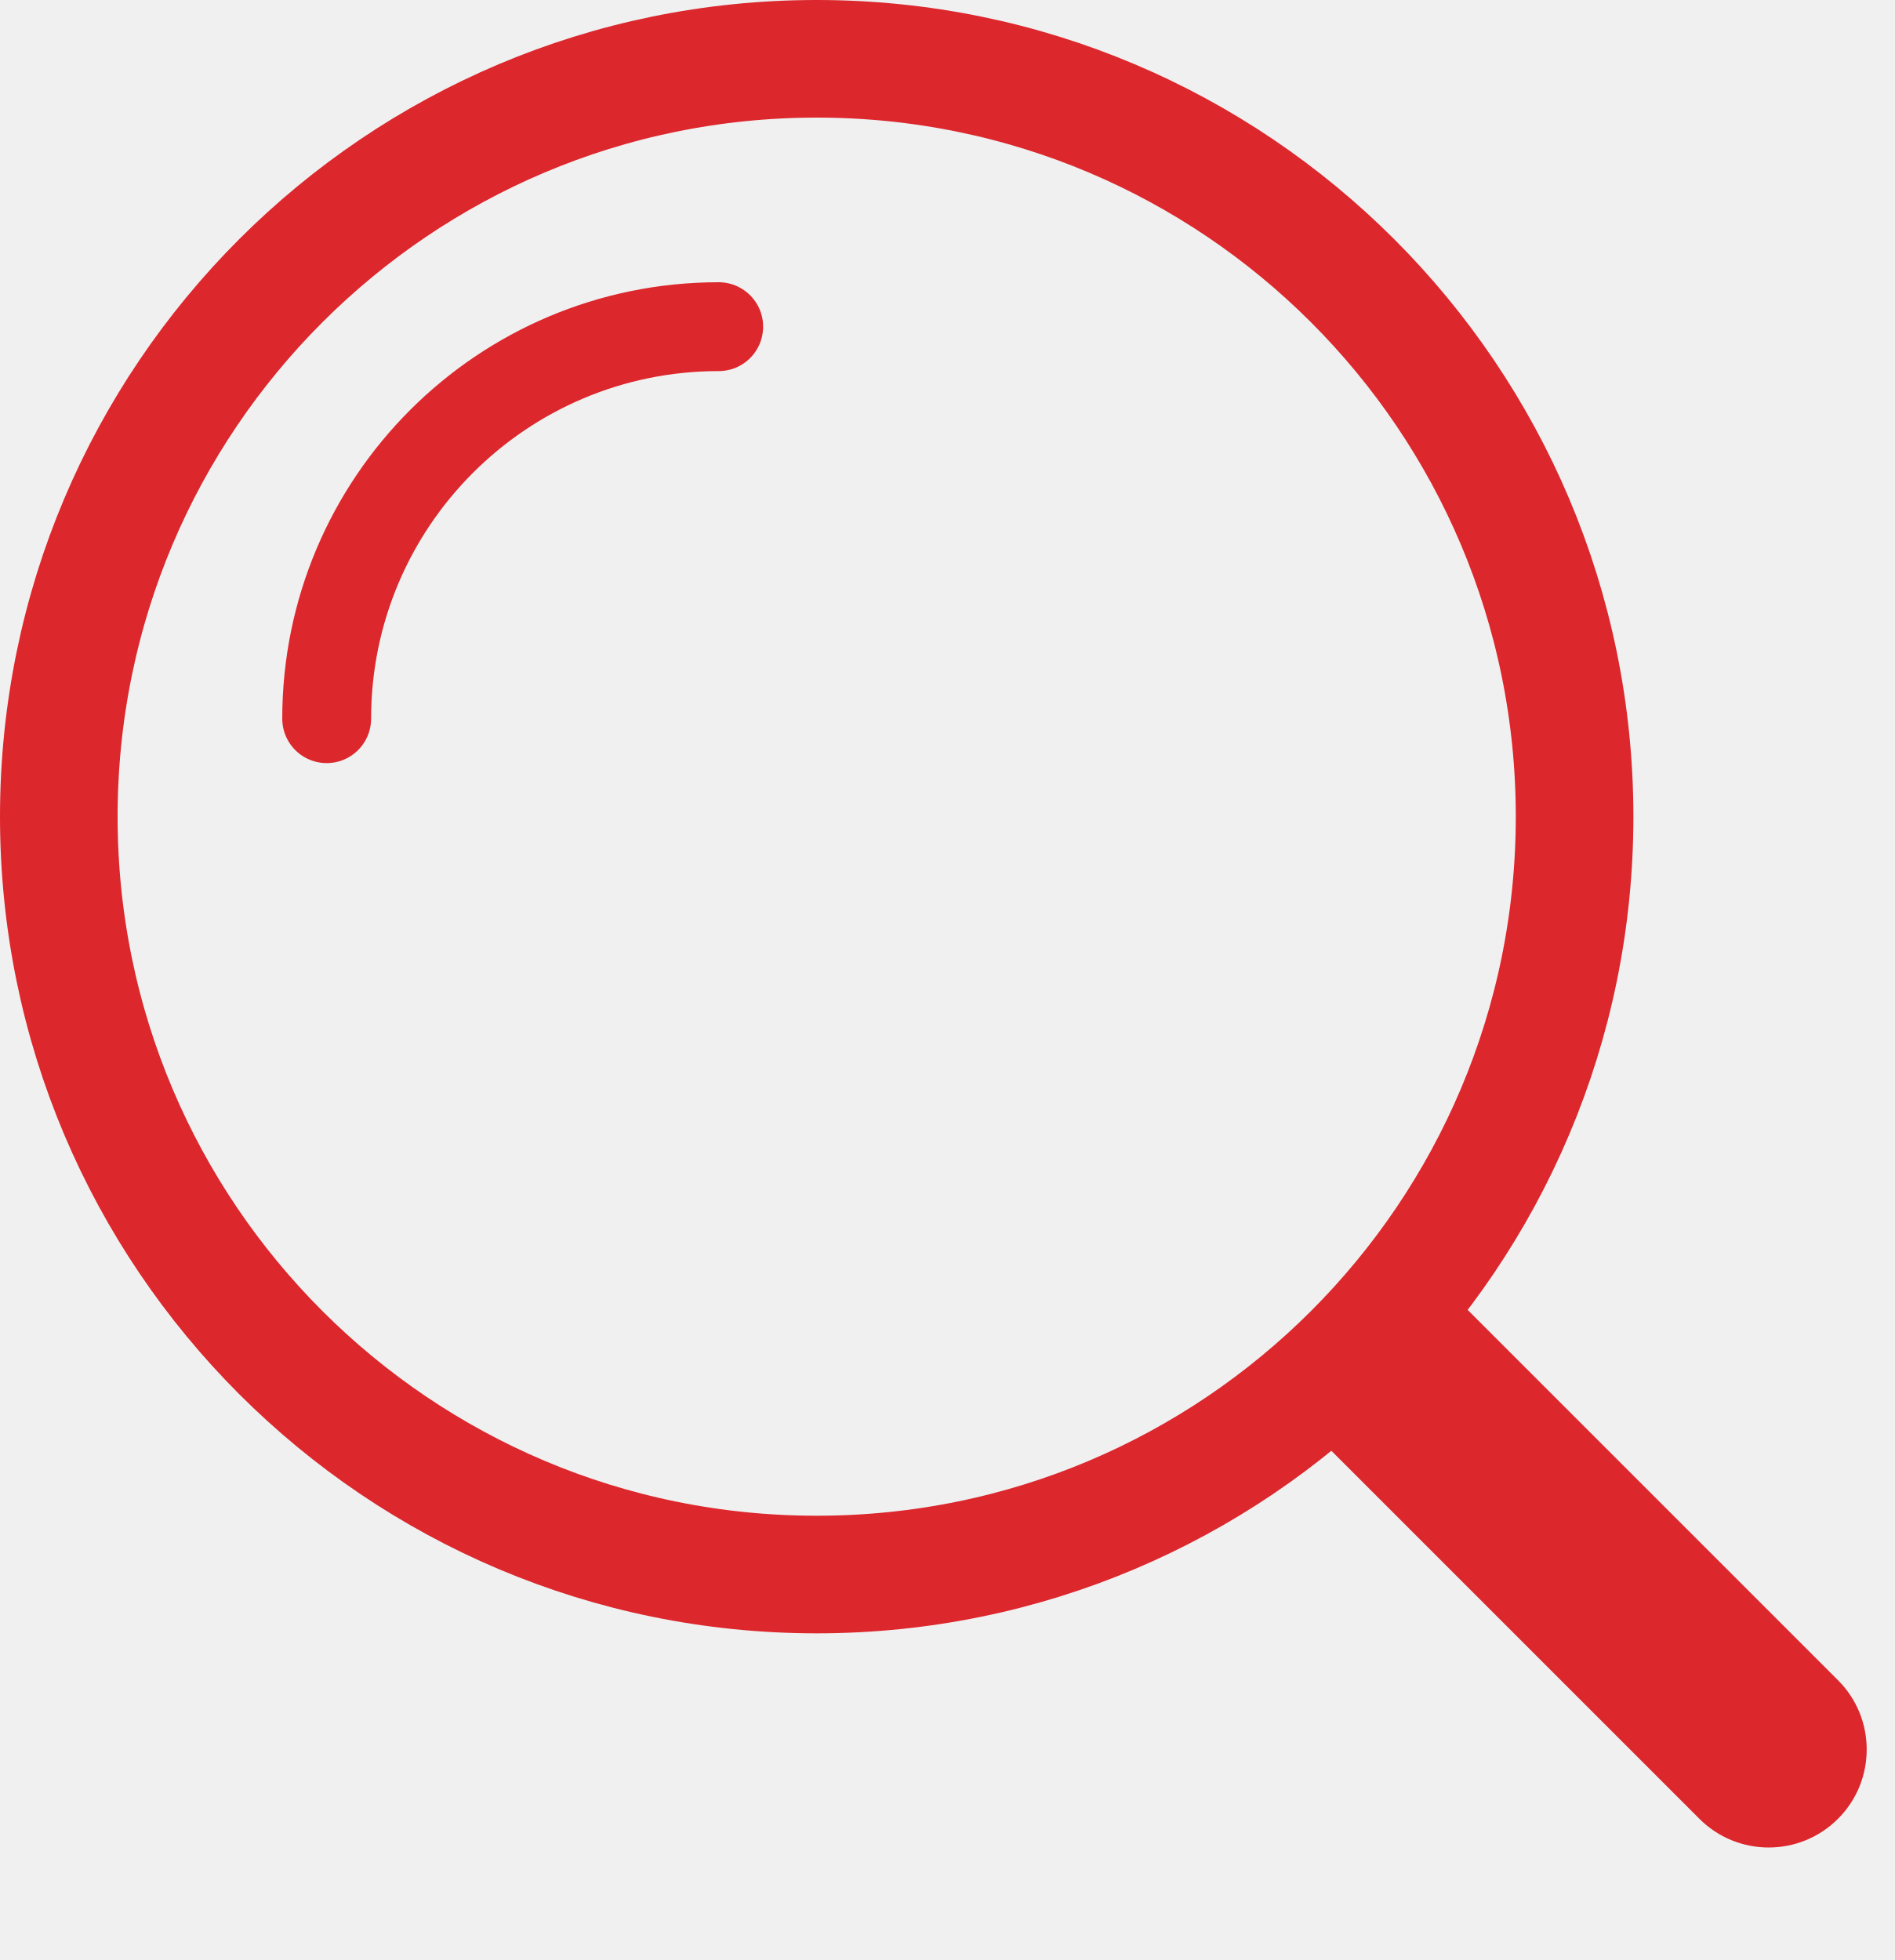
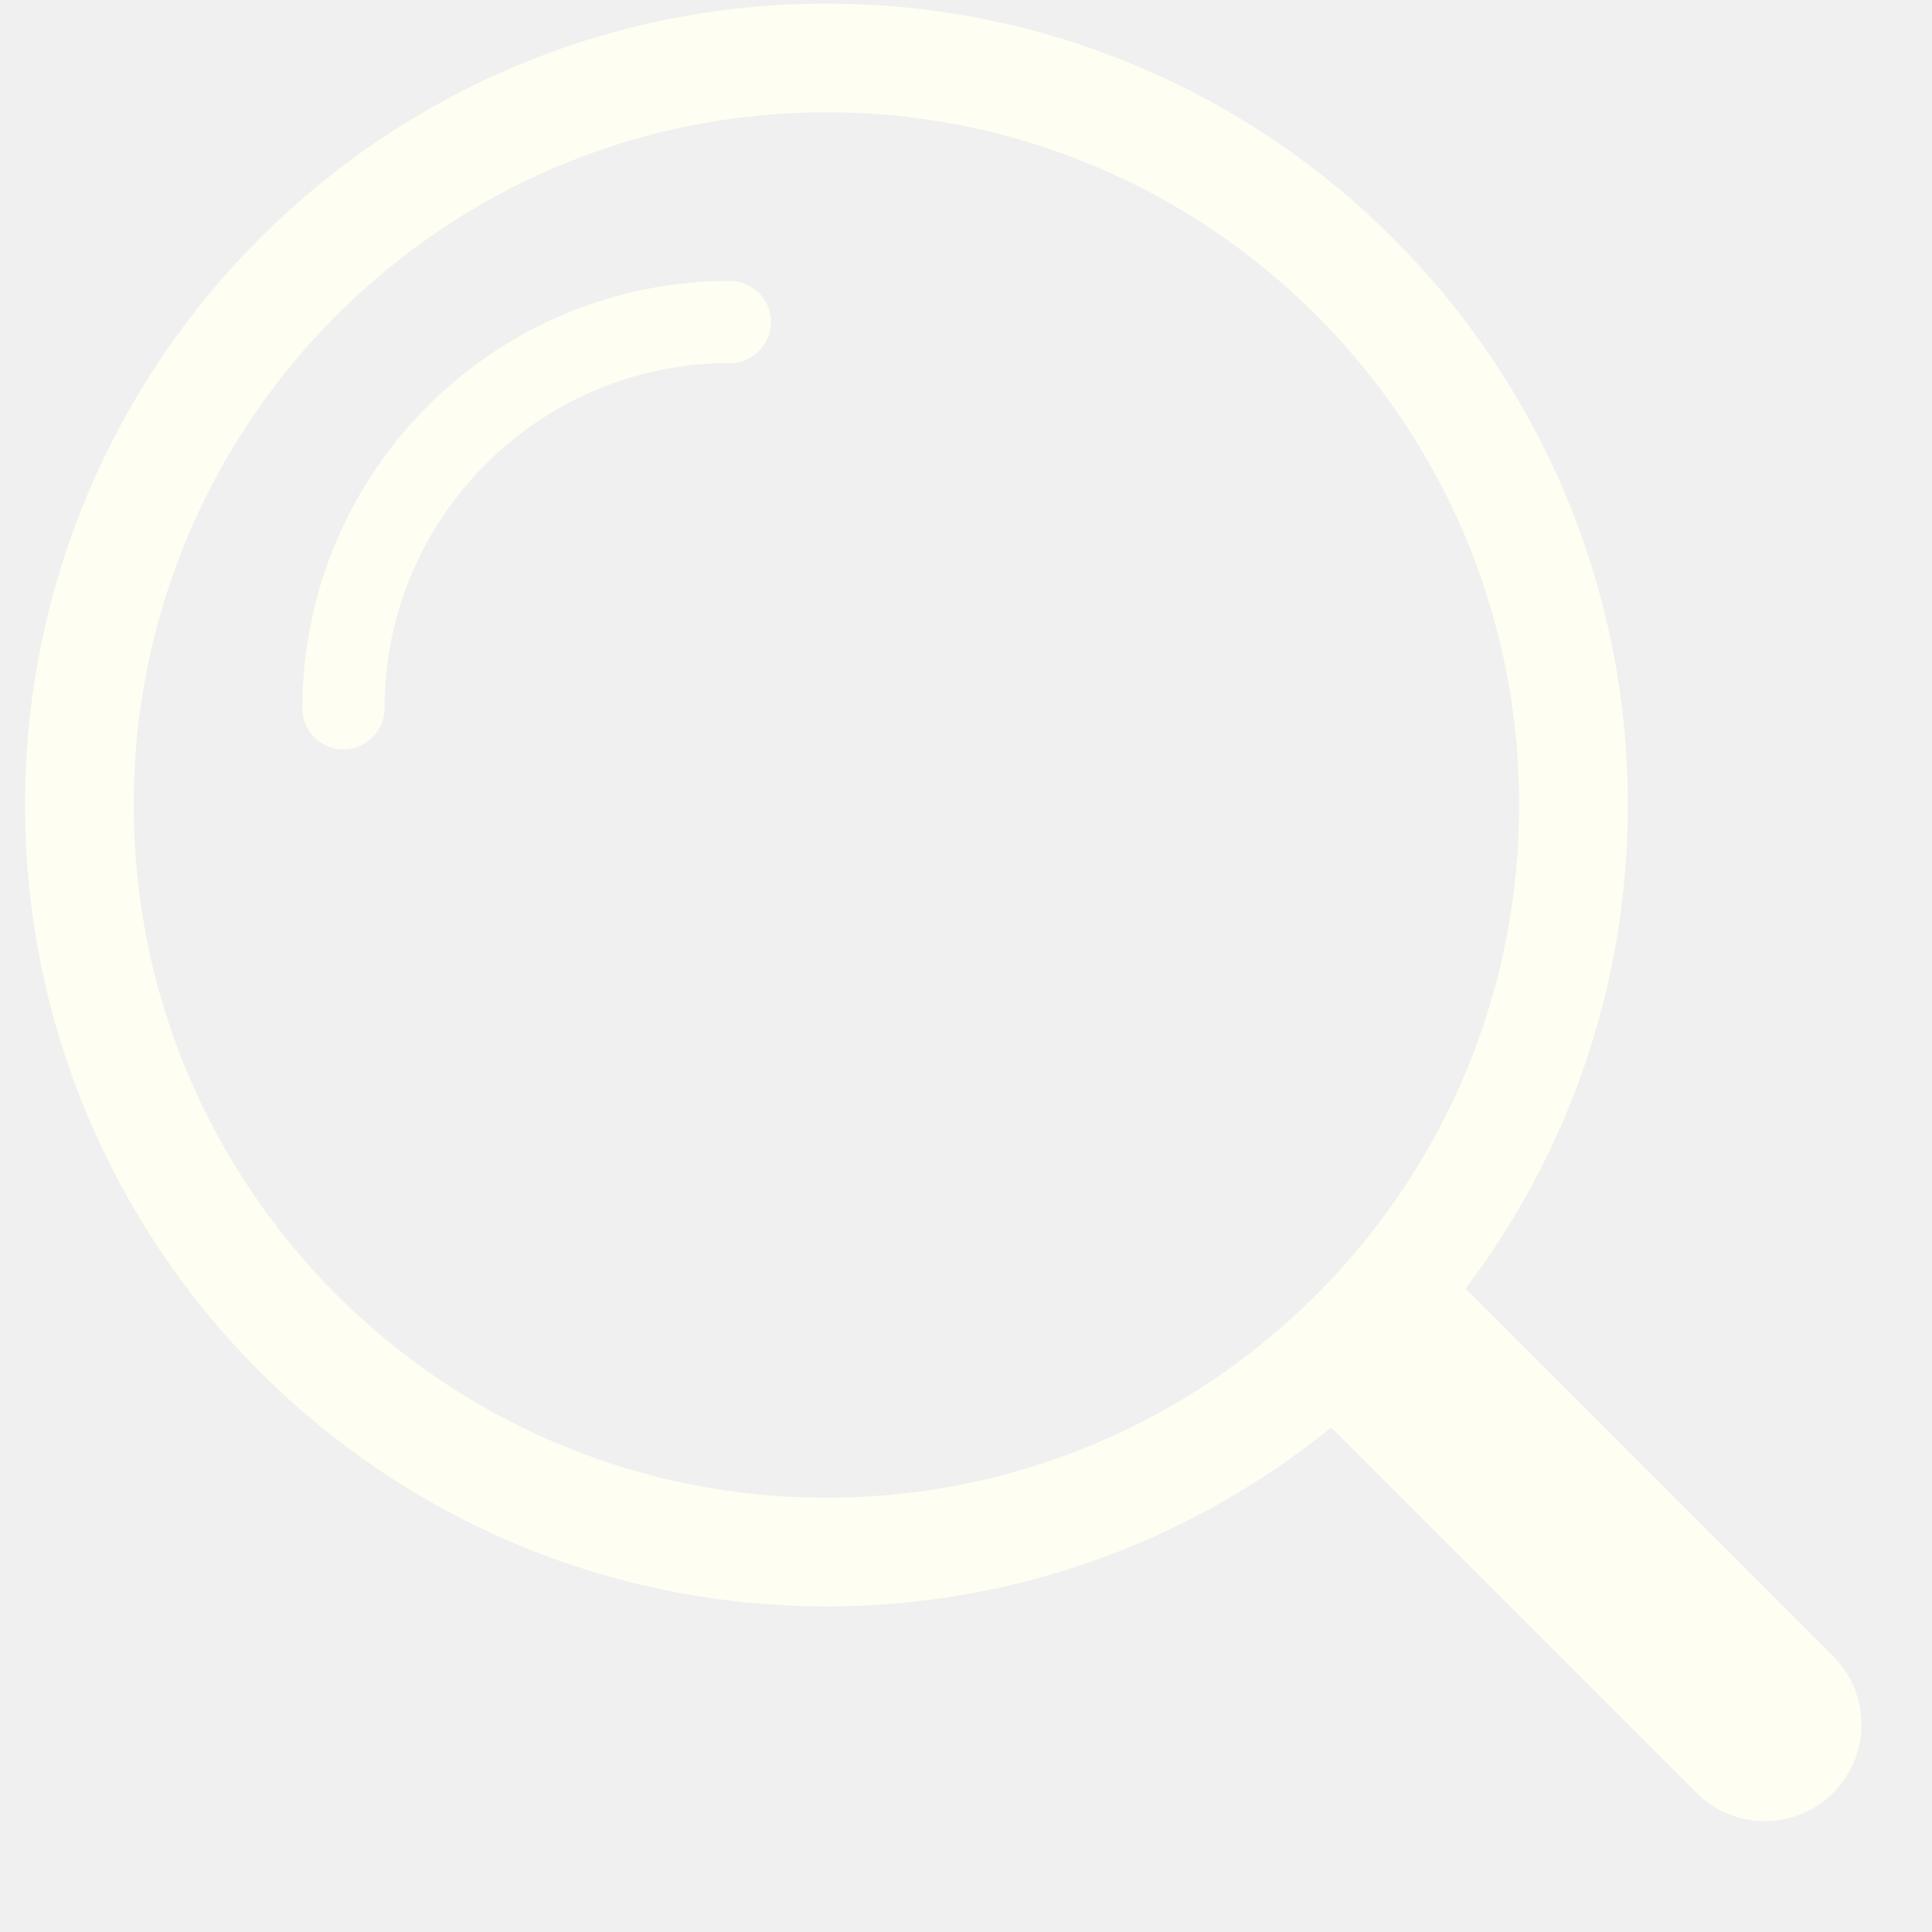
- <svg xmlns="http://www.w3.org/2000/svg" width="29" height="30" viewBox="0 0 29 30" fill="none">
-   <path d="M24.1 12.5C24.1 18.907 18.907 24.1 12.5 24.1C6.093 24.1 0.9 18.907 0.9 12.5C0.9 6.093 6.093 0.9 12.5 0.9C18.907 0.9 24.1 6.093 24.1 12.5Z" stroke="#DC272D" stroke-width="1.8" />
-   <path d="M5 11C5 7.686 7.686 5 11 5" stroke="#DC272D" stroke-width="1.36" stroke-linecap="round" stroke-linejoin="round" />
-   <rect x="21.414" y="19" width="11" height="3" rx="1.5" transform="rotate(45 21.4141 19)" fill="#DC272D" />
+ <svg xmlns="http://www.w3.org/2000/svg" width="32" height="32" viewBox="0 0 32 32" fill="none">
+   <g clip-path="url(#clip0_39_42)">
+     <path d="M26.062 13.333C26.062 20.167 20.522 25.707 13.689 25.707C6.855 25.707 1.315 20.167 1.315 13.333C1.315 6.5 6.855 0.96 13.689 0.96C20.522 0.96 26.062 6.5 26.062 13.333Z" stroke="#FFFEF2" stroke-width="1.8" />
+     <path d="M5.689 11.733C5.689 8.199 8.554 5.333 12.089 5.333" stroke="#FFFEF2" stroke-width="1.36" stroke-linecap="round" stroke-linejoin="round" />
+     <path d="M30.363 27.432L24.329 21.398C23.704 20.773 22.691 20.773 22.066 21.398C21.441 22.023 21.441 23.036 22.066 23.661L28.1 29.695C28.725 30.32 29.738 30.32 30.363 29.695C30.988 29.07 30.988 28.057 30.363 27.432Z" fill="#FFFEF2" />
+   </g>
+   <defs>
+     <clipPath id="clip0_39_42">
+       <rect width="30.933" height="32" fill="white" transform="translate(0.355469)" />
+     </clipPath>
+   </defs>
</svg>
